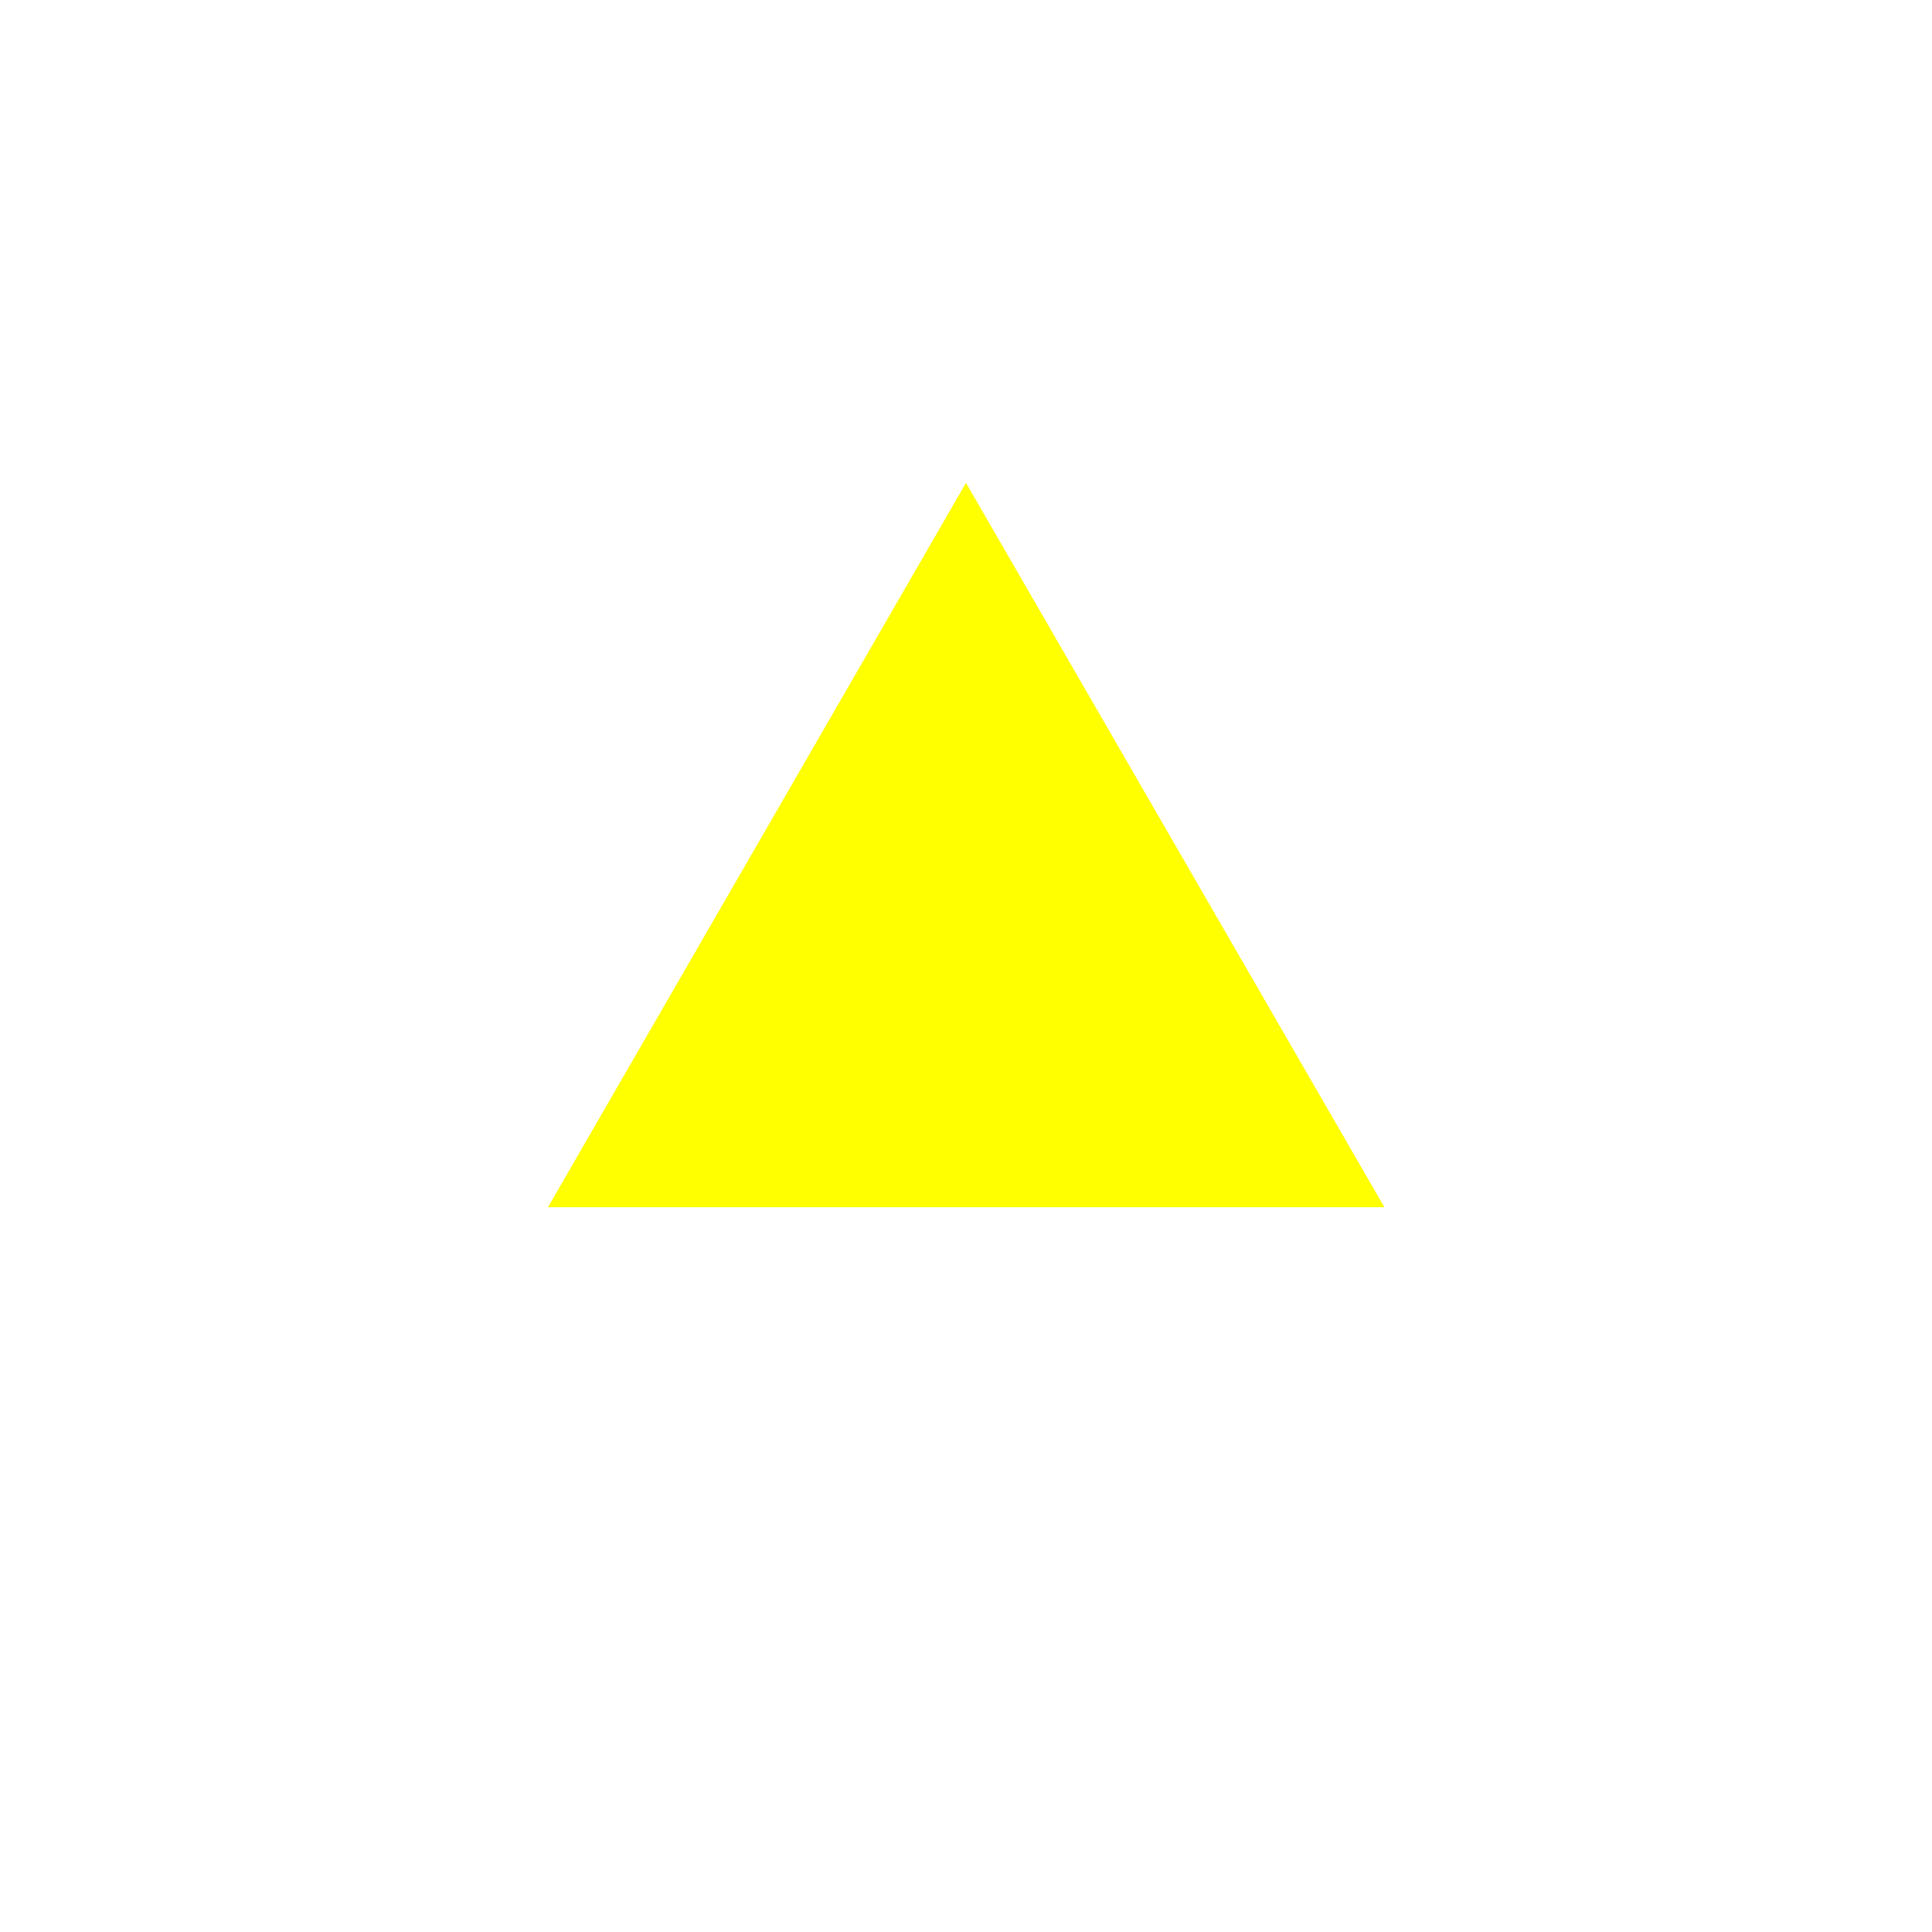
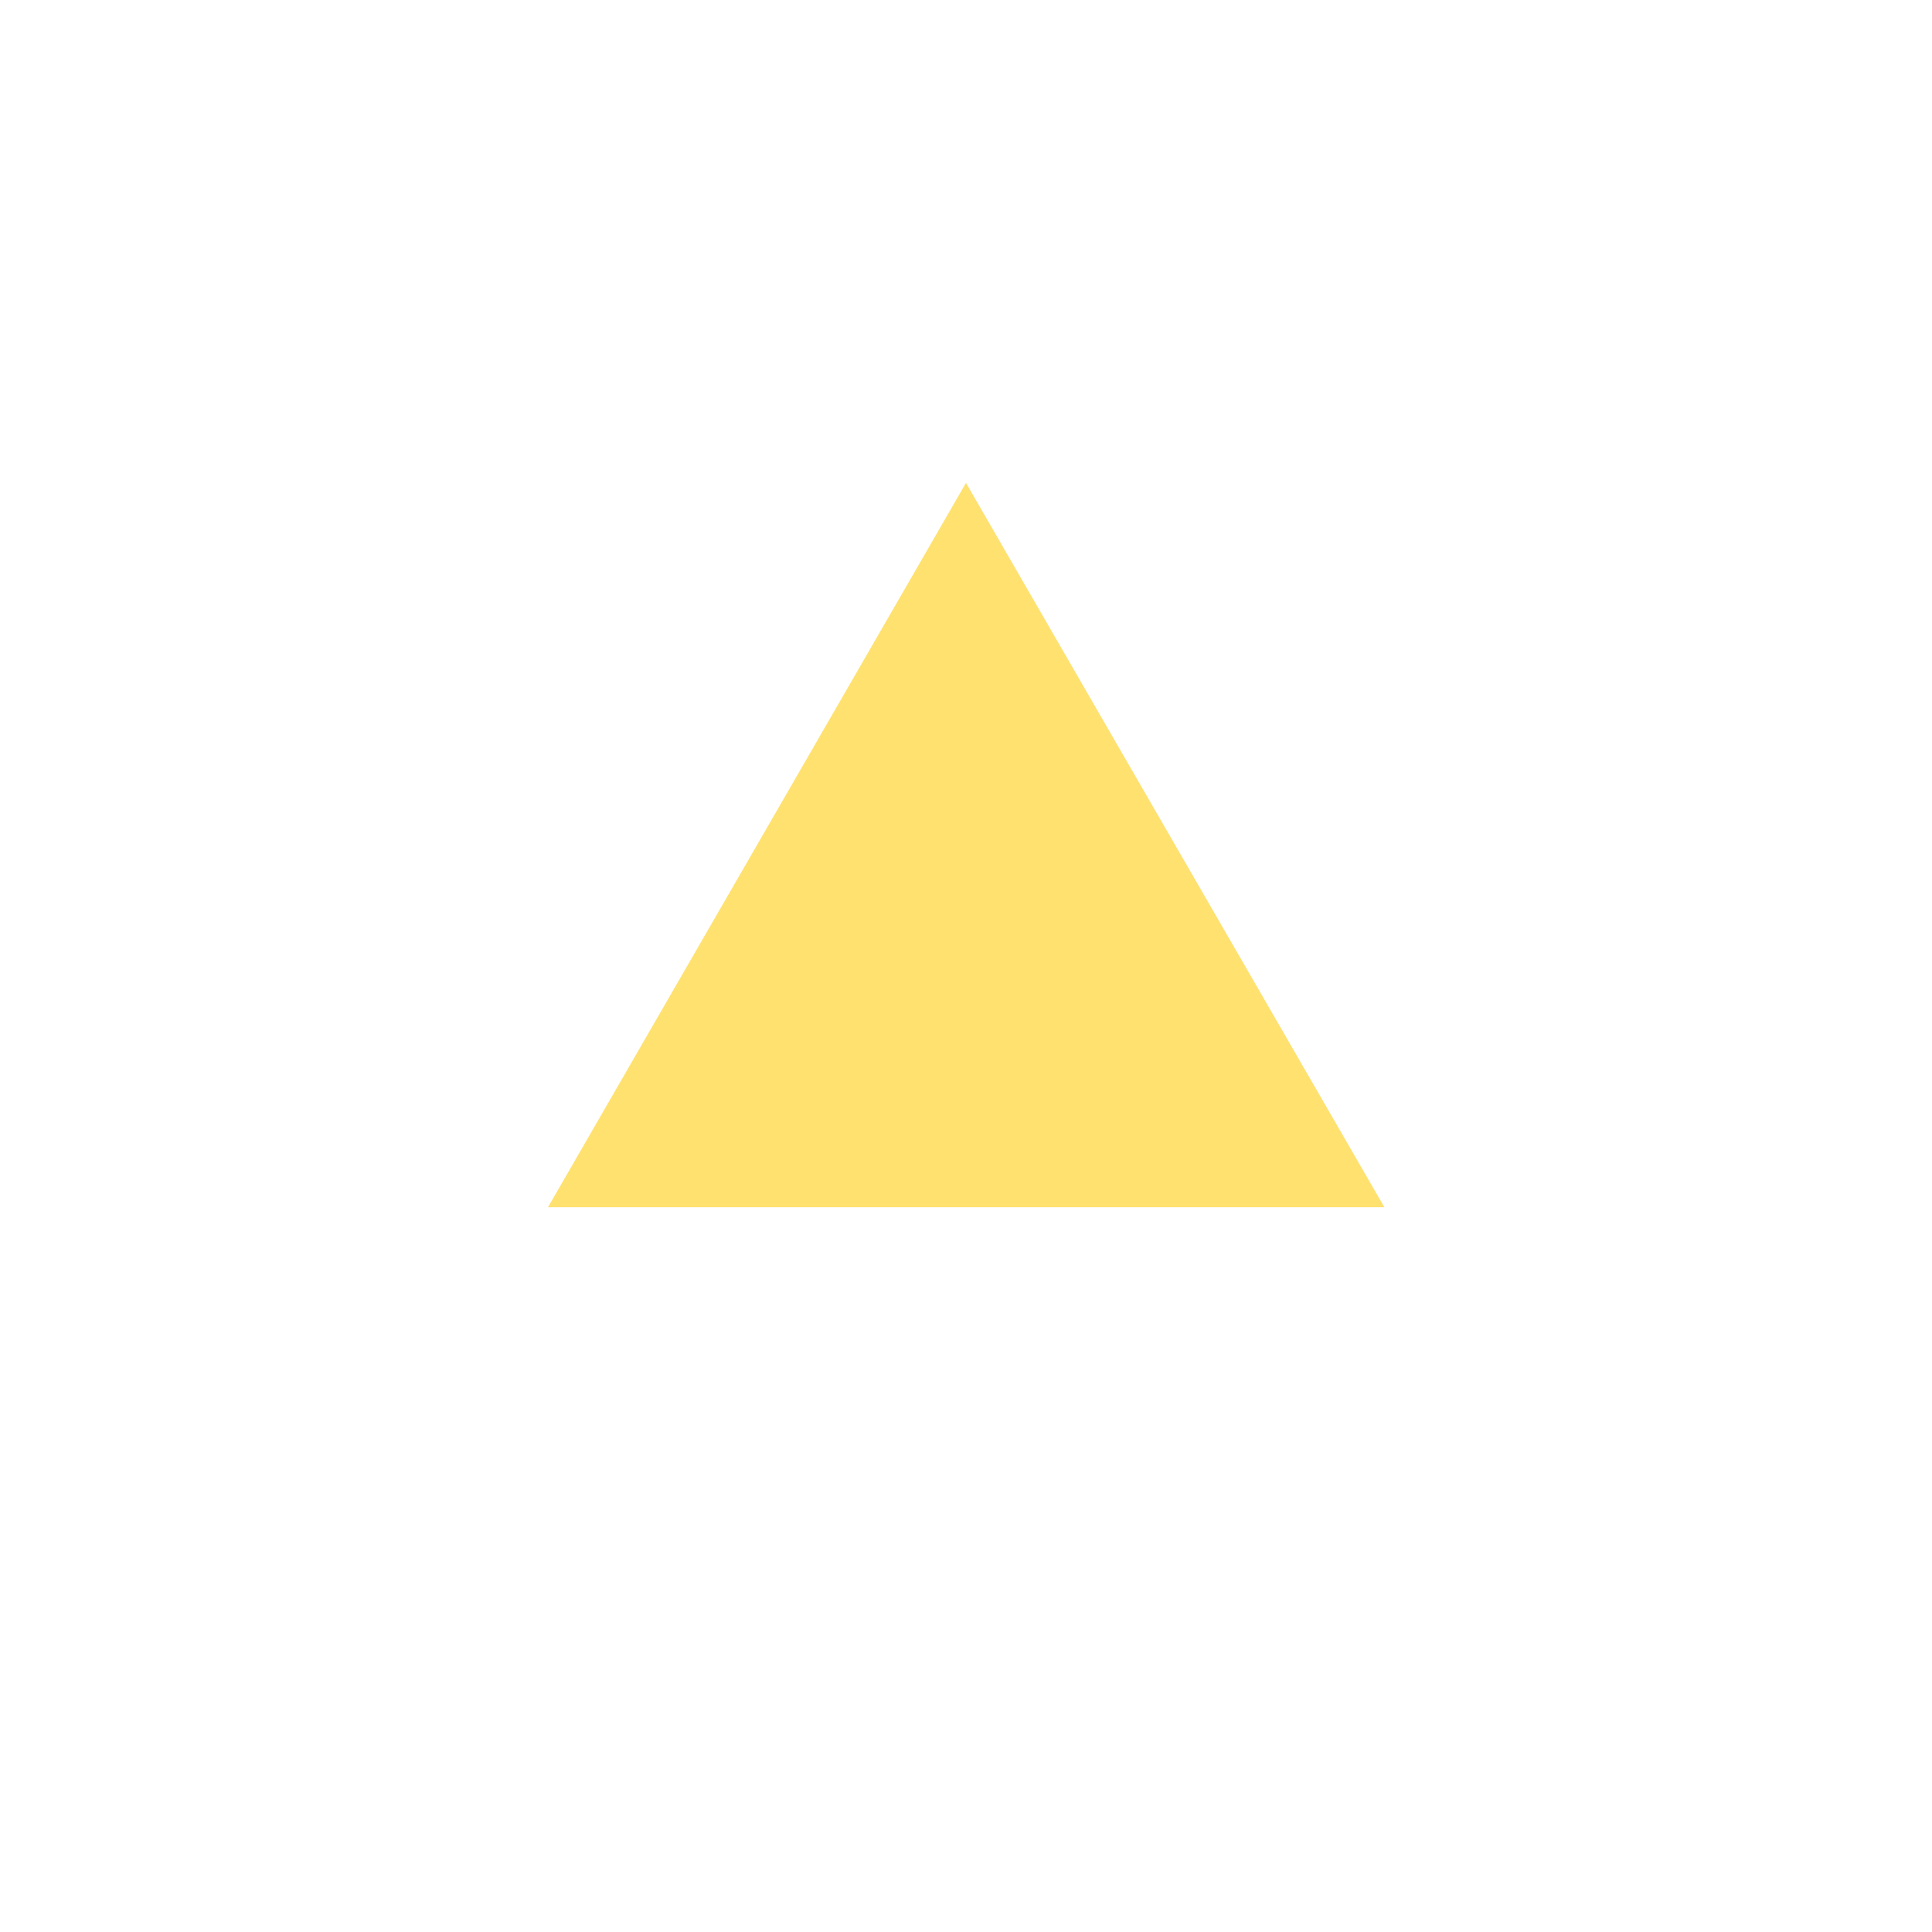
<svg xmlns="http://www.w3.org/2000/svg" width="20" height="20" viewBox="0 0 5.292 5.292" version="1.1" id="svg8">
  <defs id="defs2" />
  <g id="layer1" transform="translate(0,-291.7083)">
    <g id="g847" transform="matrix(0.05207439,0,0,0.05207453,-0.9012516,282.412)">
      <g id="g851">
        <g id="g1059" transform="matrix(1.998622,0,0,1.998619,17.32448,-313.5231)">
          <path style="opacity:1;fill:none;fill-opacity:0.494;stroke:#ffffff00;stroke-width:0.07;stroke-linecap:round;stroke-linejoin:round;stroke-miterlimit:4;stroke-dasharray:none;stroke-dashoffset:0;stroke-opacity:1;paint-order:stroke fill markers" d="M 25.4,271.6 -8.0000008e-7,246.2 H 50.8 Z" id="path883" />
          <path id="path880" d="m 25.4,271.6 25.4,25.4 H 0 Z" style="opacity:1;fill:none;fill-opacity:0.494;stroke:#ffffff00;stroke-width:0.07;stroke-linecap:round;stroke-linejoin:round;stroke-miterlimit:4;stroke-dasharray:none;stroke-dashoffset:0;stroke-opacity:1;paint-order:stroke fill markers" />
          <rect ry="5.053" y="253.849" x="7.649" height="35.529" width="35.529" id="rect870" style="opacity:1;fill:none;fill-opacity:0.494;stroke:#ffffff00;stroke-width:0.062;stroke-linecap:round;stroke-linejoin:round;stroke-miterlimit:4;stroke-dasharray:none;stroke-dashoffset:0;stroke-opacity:1;paint-order:stroke fill markers" />
          <circle r="25.397" cy="271.6" cx="25.4" id="path872" style="opacity:1;fill:none;fill-opacity:0.494;stroke:#ffffff00;stroke-width:0.076;stroke-linecap:round;stroke-linejoin:round;stroke-miterlimit:4;stroke-dasharray:none;stroke-dashoffset:0;stroke-opacity:1;paint-order:stroke fill markers" />
          <circle transform="rotate(-45)" cx="-174.09" cy="210.011" r="12.656" id="path876" style="opacity:1;fill:none;fill-opacity:0.494;stroke:#ffffff00;stroke-width:0.074;stroke-linecap:round;stroke-linejoin:round;stroke-miterlimit:4;stroke-dasharray:none;stroke-dashoffset:0;stroke-opacity:1;paint-order:stroke fill markers" />
          <path id="path904" d="m 25.4,271.6 -25.4,25.4 v -50.8 z" style="opacity:1;fill:none;fill-opacity:0.494;stroke:#ffffff00;stroke-width:0.07;stroke-linecap:round;stroke-linejoin:round;stroke-miterlimit:4;stroke-dasharray:none;stroke-dashoffset:0;stroke-opacity:1;paint-order:stroke fill markers" />
          <path style="opacity:1;fill:none;fill-opacity:0.494;stroke:#ffffff00;stroke-width:0.07;stroke-linecap:round;stroke-linejoin:round;stroke-miterlimit:4;stroke-dasharray:none;stroke-dashoffset:0;stroke-opacity:1;paint-order:stroke fill markers" d="m 25.4,271.6 25.4,-25.4 v 50.8 z" id="path906" />
          <rect ry="5.051" y="256.393" x="2.566" height="30.44" width="45.694" id="rect837" style="opacity:1;fill:none;fill-opacity:0.494;stroke:#ffffff00;stroke-width:0.066;stroke-linecap:round;stroke-linejoin:round;stroke-miterlimit:4;stroke-dasharray:none;stroke-dashoffset:0;stroke-opacity:1;paint-order:stroke fill markers" />
          <rect style="opacity:1;fill:none;fill-opacity:0.494;stroke:#ffffff00;stroke-width:0.066;stroke-linecap:round;stroke-linejoin:round;stroke-miterlimit:4;stroke-dasharray:none;stroke-dashoffset:0;stroke-opacity:1;paint-order:stroke fill markers" id="rect831" width="45.694" height="30.441" x="248.766" y="-40.633" ry="5.051" transform="rotate(90)" />
        </g>
      </g>
    </g>
    <path style="opacity:1;fill:#ffc107;fill-opacity:1;stroke:none;stroke-width:0.386;stroke-miterlimit:4;stroke-dasharray:none;stroke-opacity:1" d="m 50.206,401.677 c 110.217,0.713 55.109,0.356 0,0 z" id="rect997" />
-     <path style="fill:#ffff00;stroke:none;stroke-width:0.529;stroke-linecap:square;stroke-linejoin:miter;stroke-miterlimit:4;stroke-dasharray:none" id="path853" d="m 2.646,293.031 1.146,1.984 -2.291,0 z" />
+     <path style="fill:#ffe170;stroke:none;stroke-width:0.529;stroke-linecap:square;stroke-linejoin:miter;stroke-miterlimit:4;stroke-dasharray:none" id="path853" d="m 2.646,293.031 1.146,1.984 -2.291,0 z" />
  </g>
</svg>
